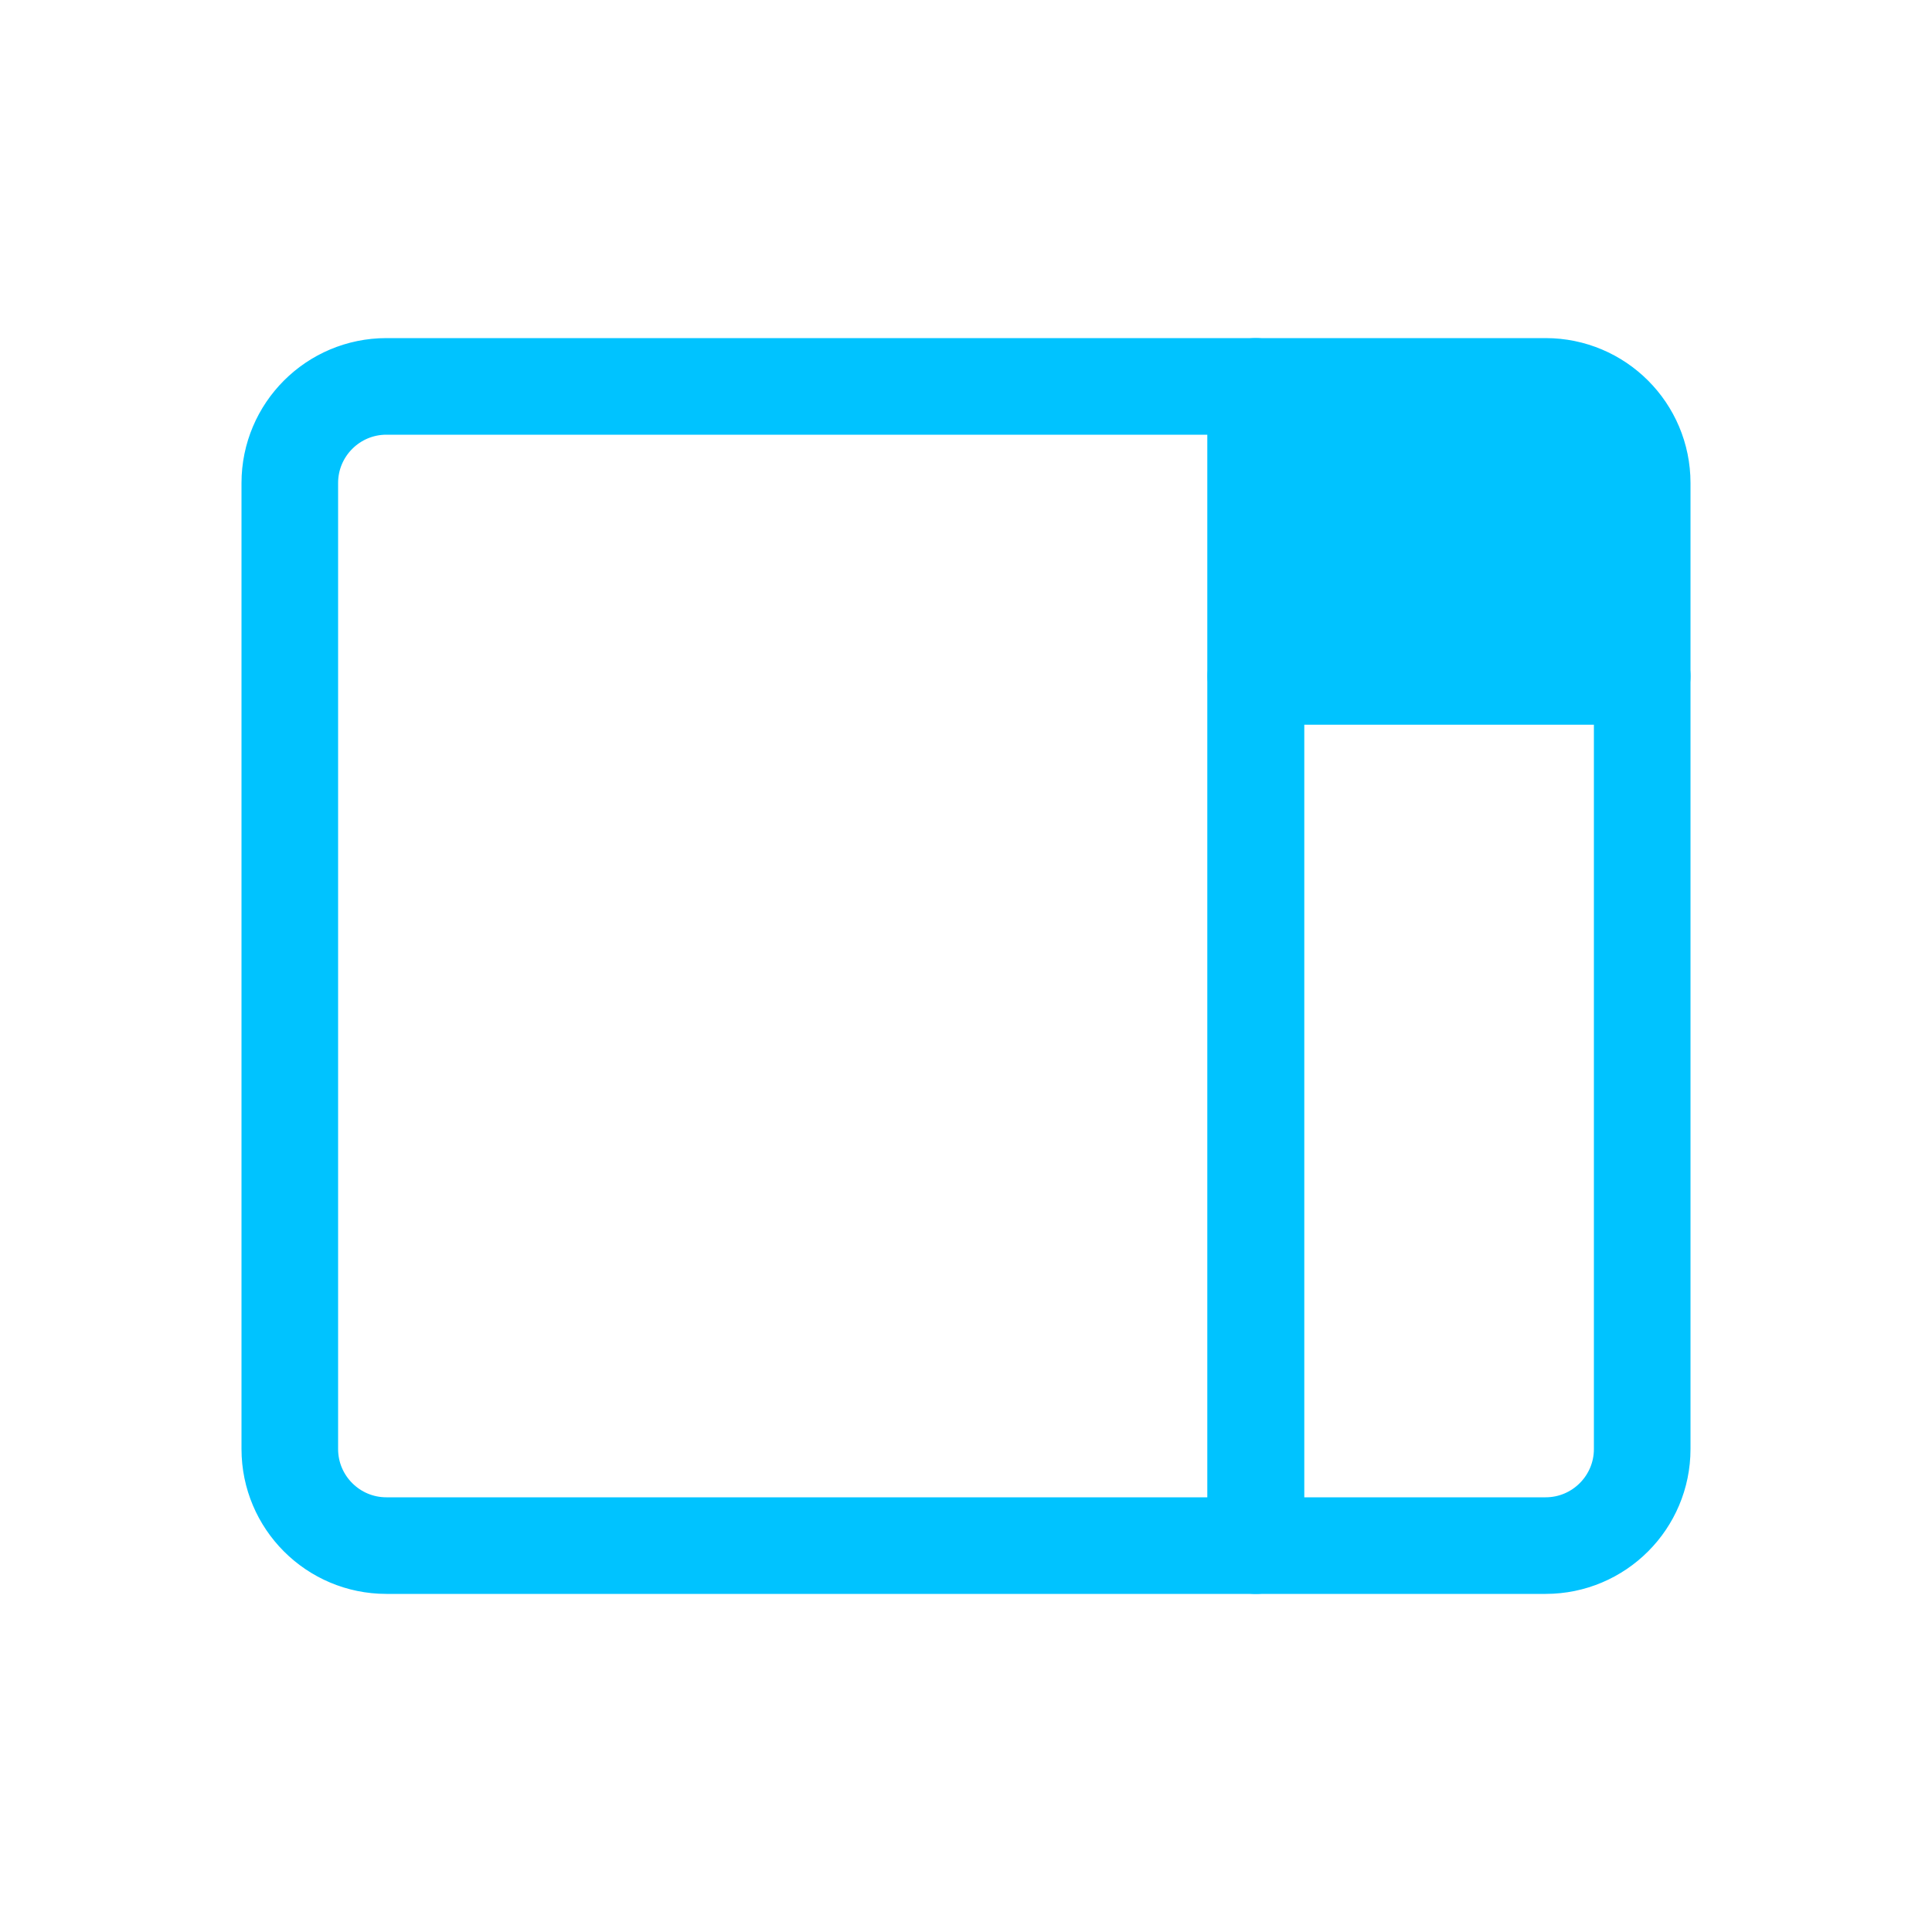
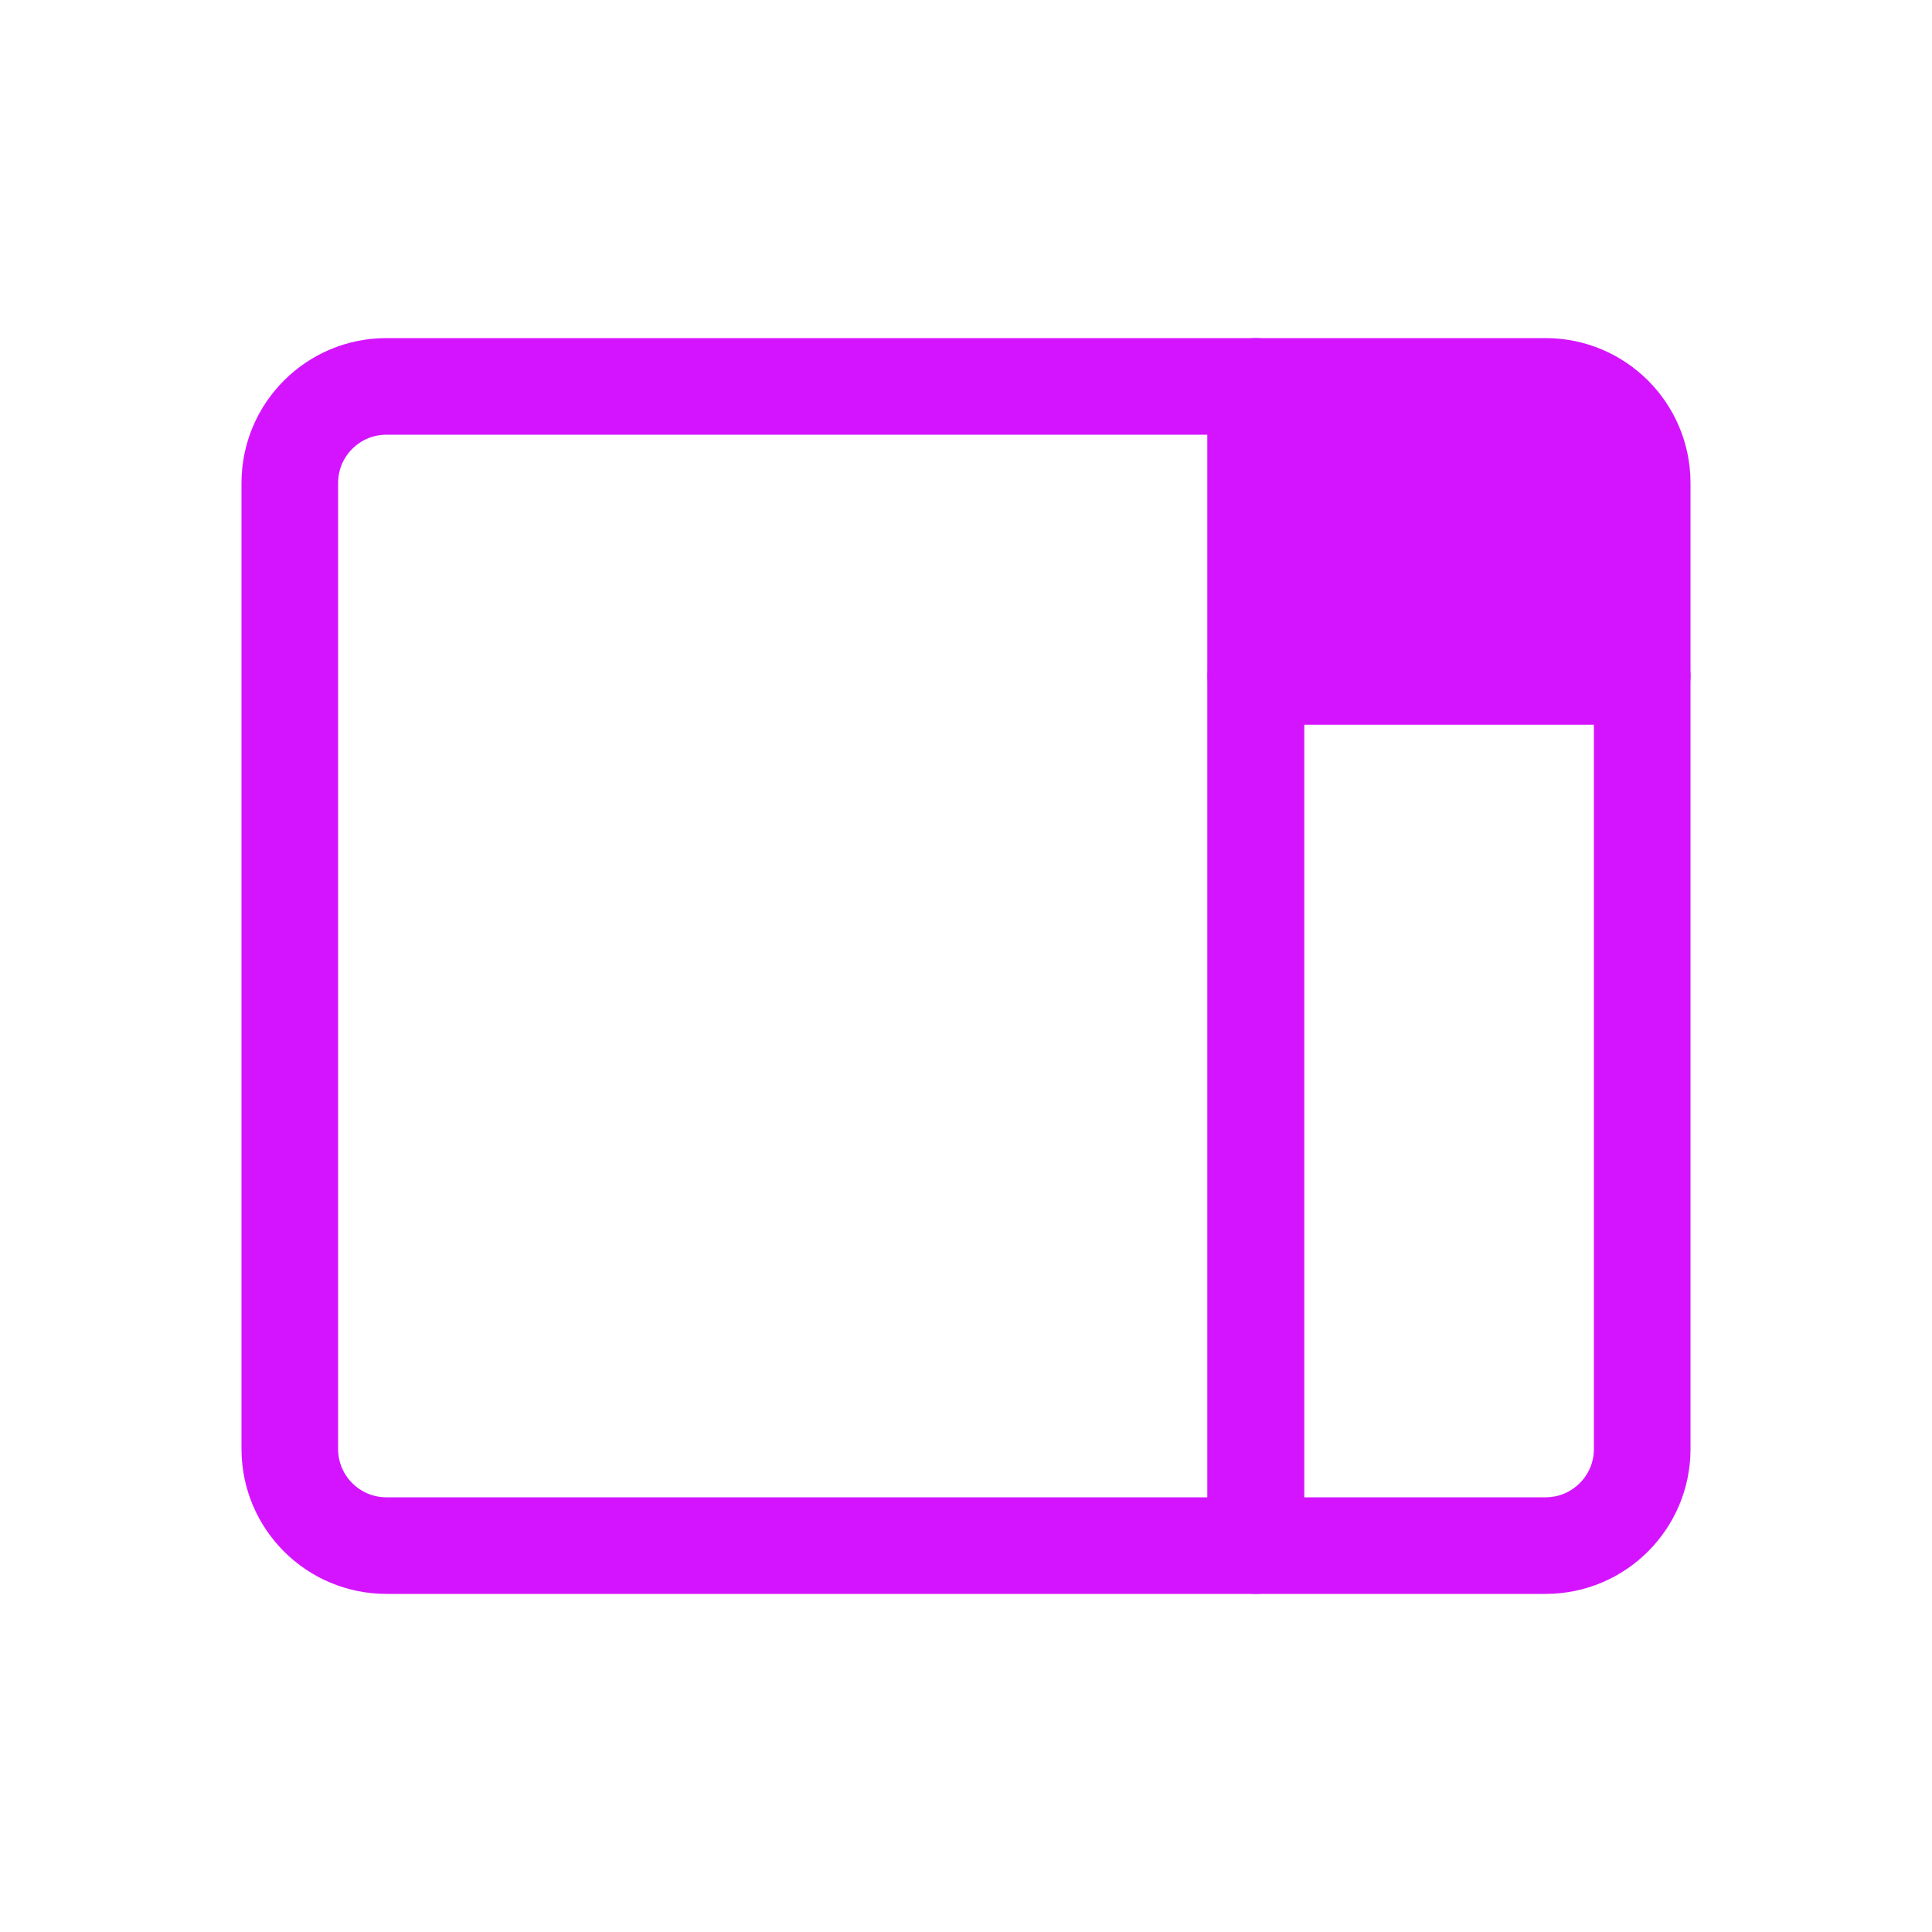
<svg xmlns="http://www.w3.org/2000/svg" width="20px" height="20px" viewBox="0 0 20 20" version="1.1">
  <defs />
  <g id="Page-1" stroke="none" stroke-width="1" fill="none" fill-rule="evenodd" stroke-linecap="round" stroke-linejoin="round">
-     <g id="Small-Stage-(inactive)" stroke="#00c3ff">
+     <g id="Small-Stage-(inactive)" stroke="#d414ff">
      <g id="small-stage-(inactive)" transform="translate(3, 4)">
        <path d="M1,0 L10,0 L10,12 L1,12 L1,12 C0.448,12 6.76353751e-17,11.552 0,11 L0,1 L0,1 C-6.76353751e-17,0.448 0.448,1.01453063e-16 1,0 Z" id="Rectangle" />
-         <path d="M10,0 L13,0 L13,0 C13.552,-1.01453063e-16 14,0.448 14,1 L14,3 L10,3 L10,0 Z" id="Rectangle" fill="#00c3ff" />
+         <path d="M10,0 L13,0 L13,0 C13.552,-1.01453063e-16 14,0.448 14,1 L14,3 L10,3 L10,0 Z" id="Rectangle" fill="#d414ff" />
        <path d="M10,3 L14,3 L14,11 L14,11 C14,11.552 13.552,12 13,12 L10,12 L10,3 Z" id="Rectangle-Copy" />
      </g>
    </g>
  </g>
</svg>
